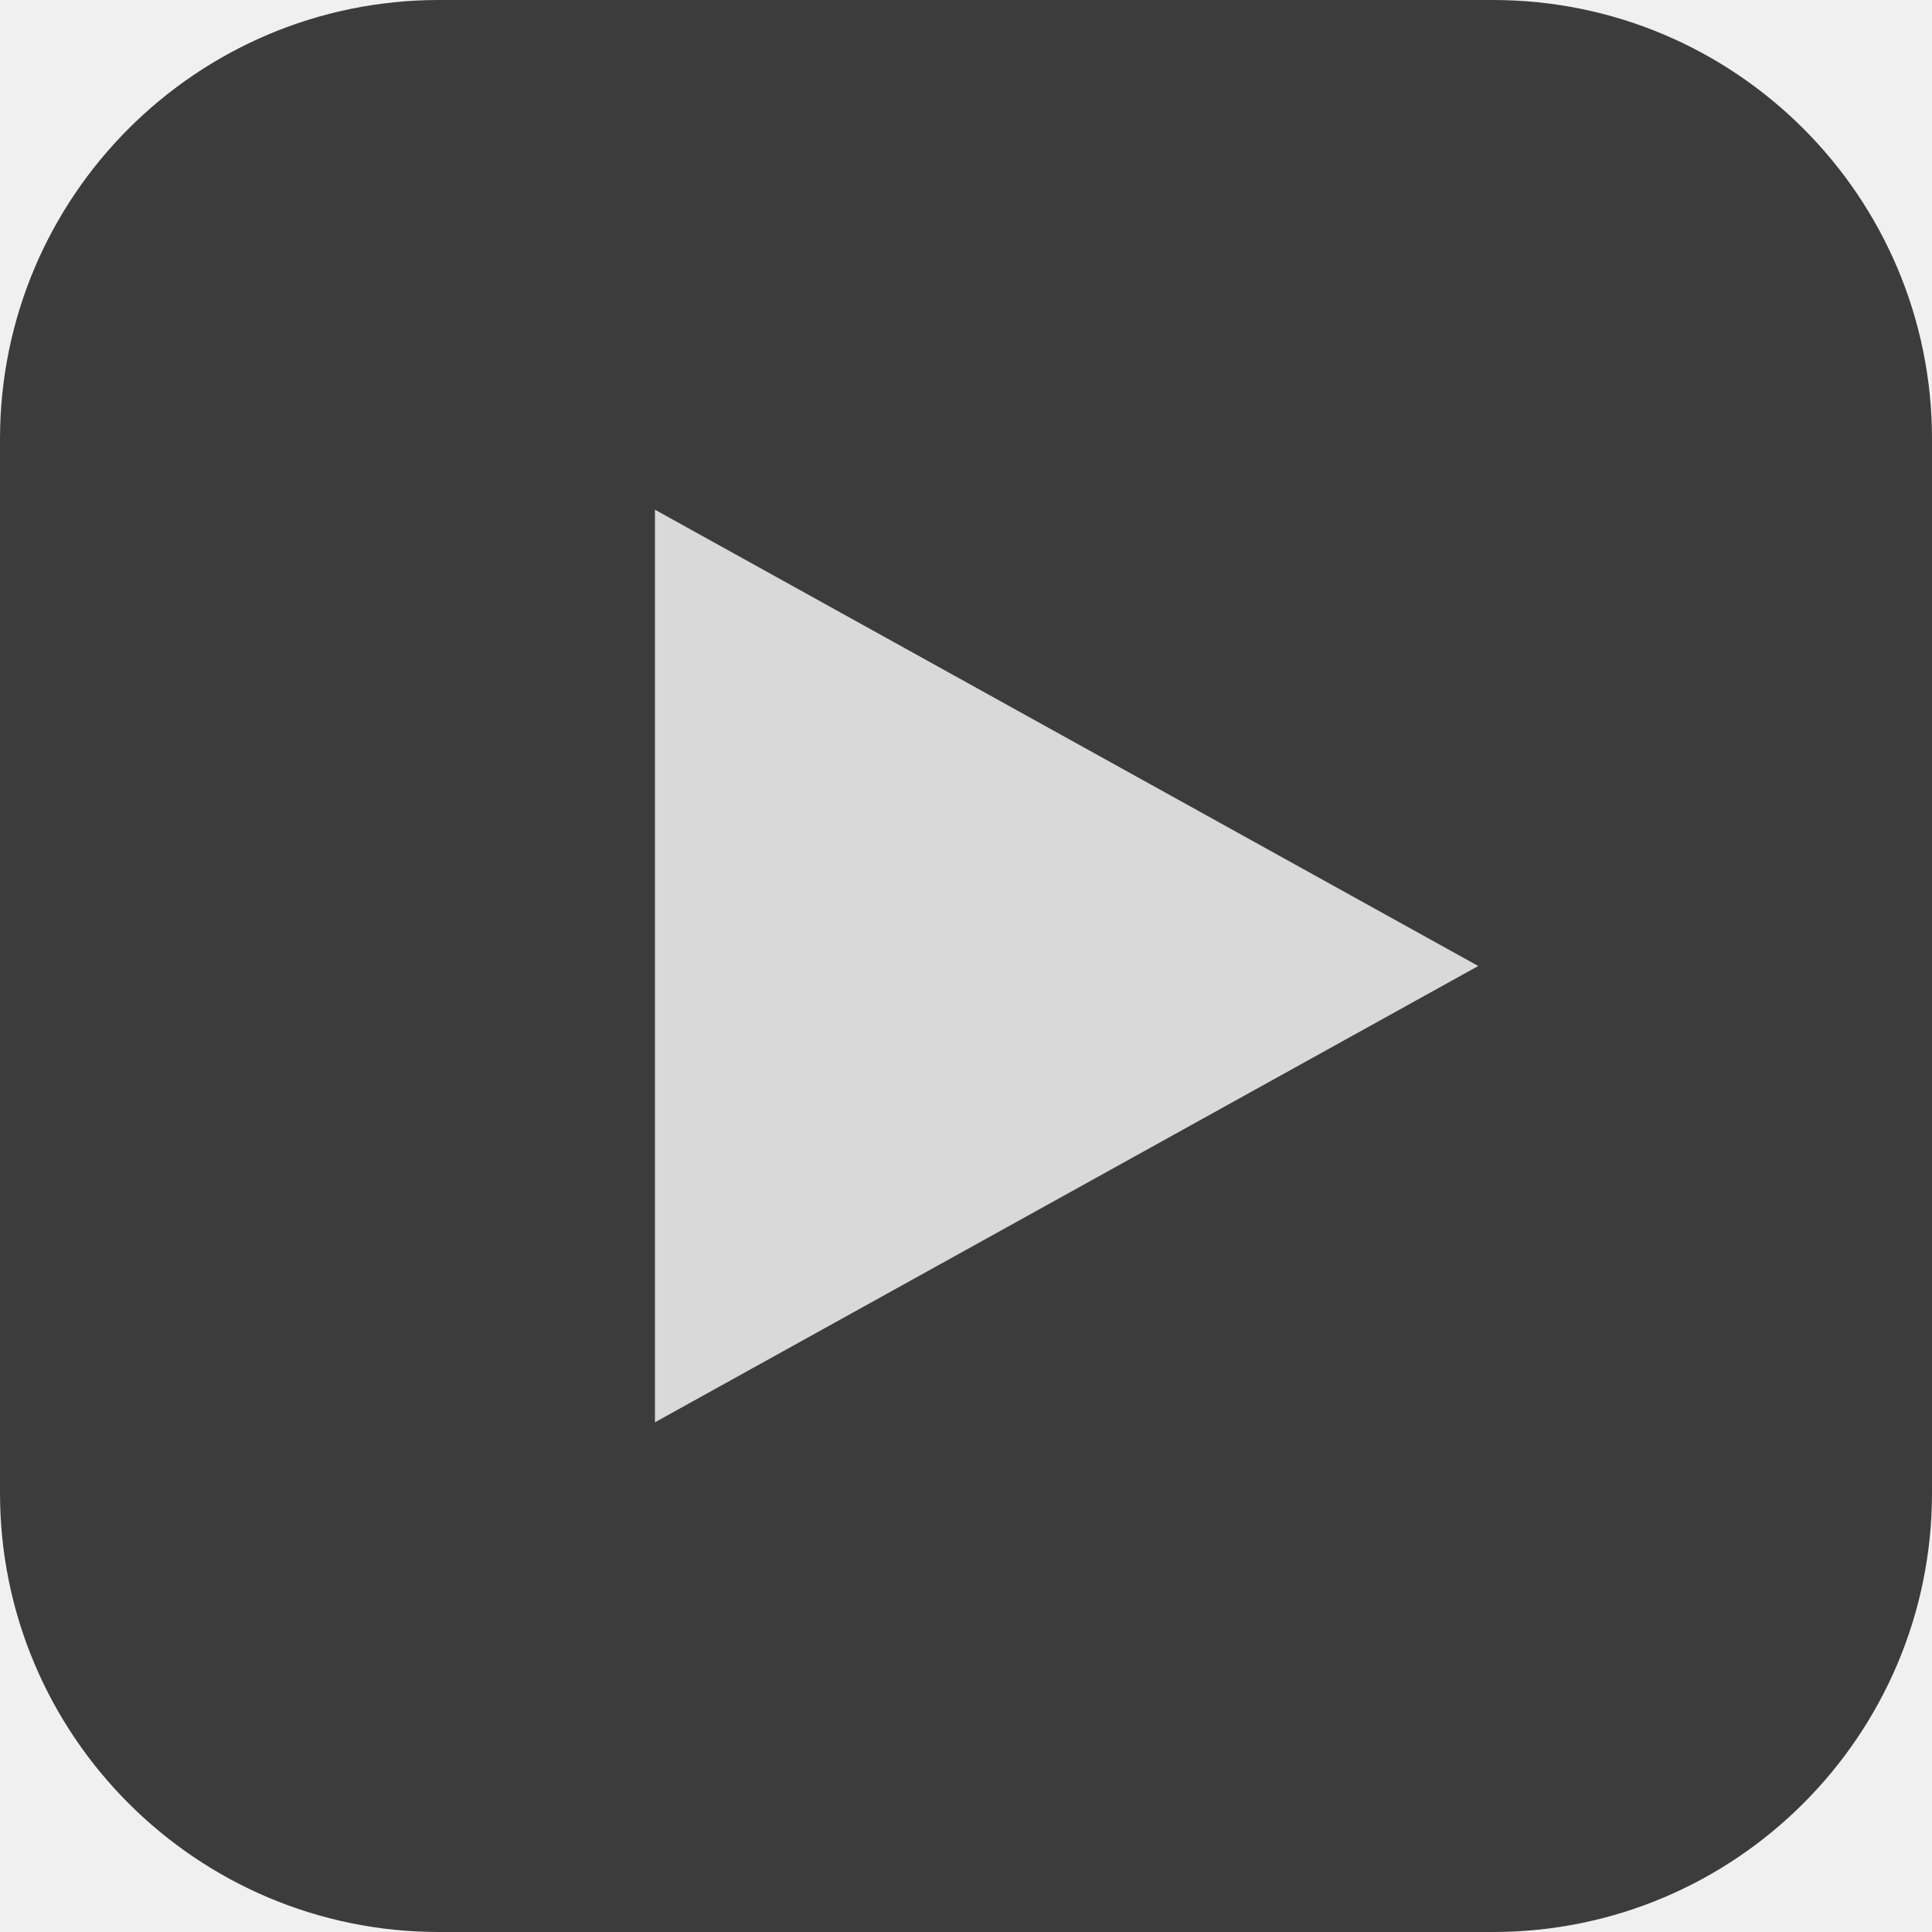
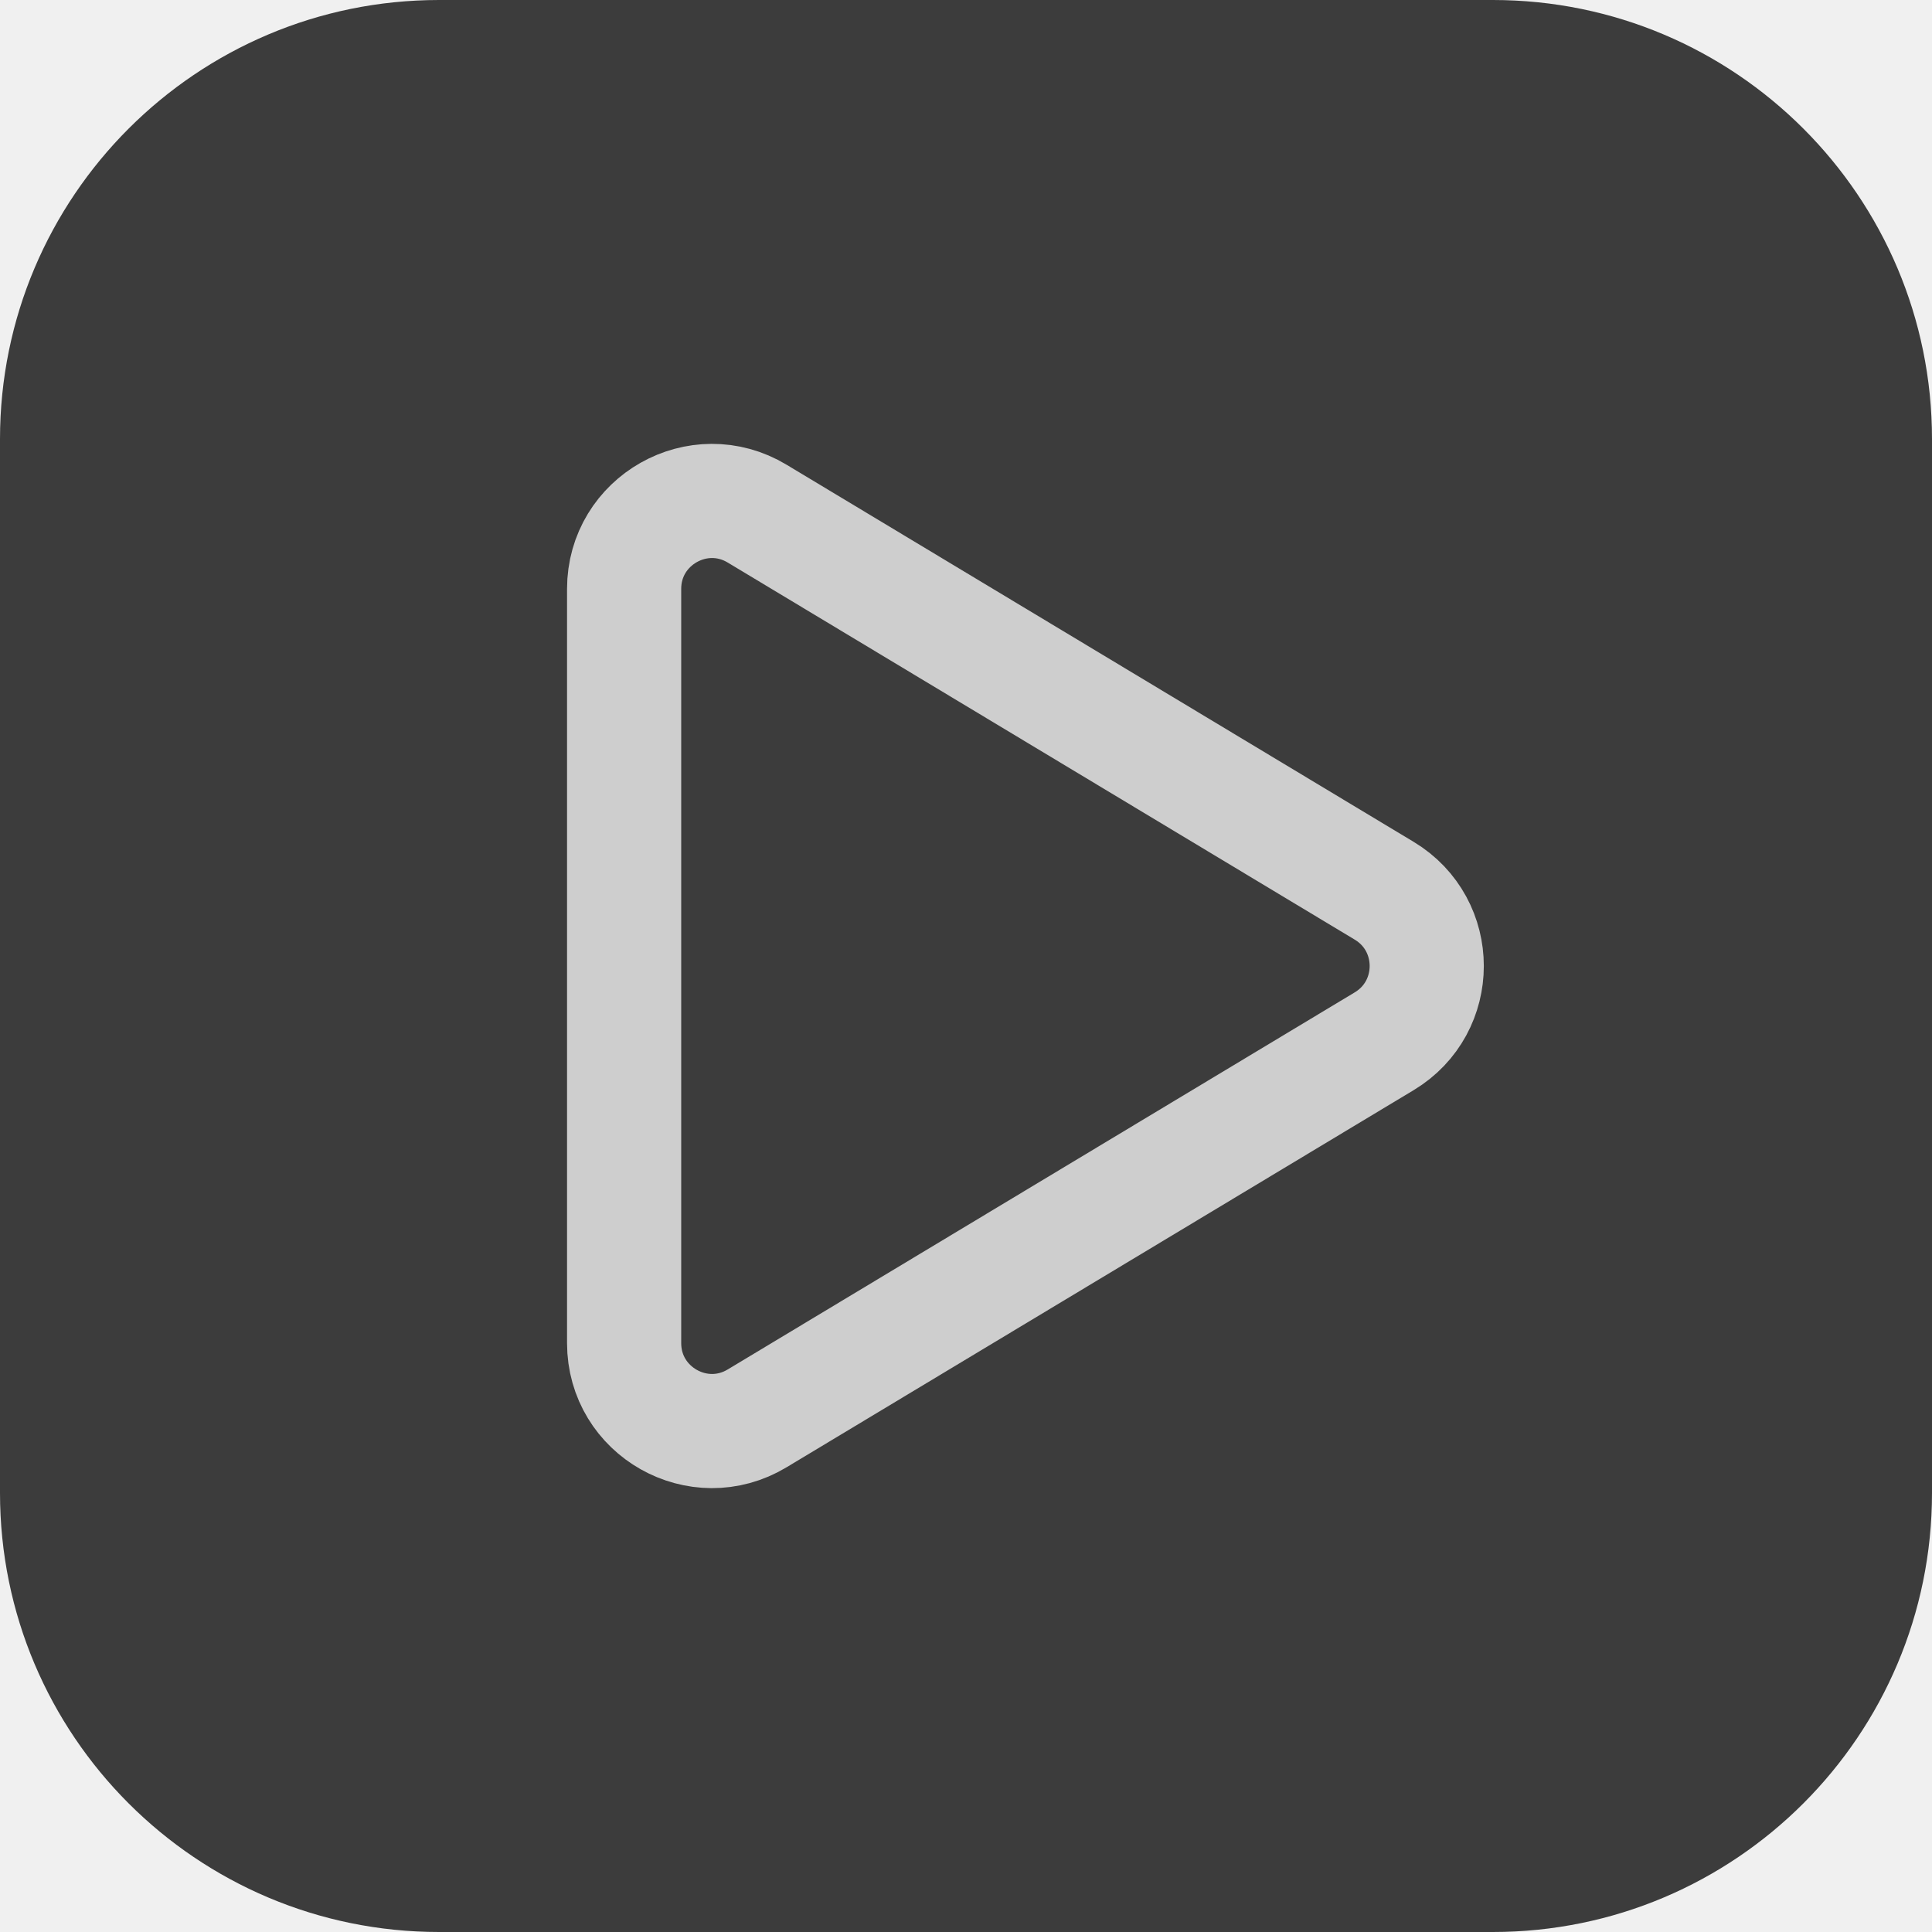
<svg xmlns="http://www.w3.org/2000/svg" width="22" height="22" viewBox="0 0 22 22" fill="none">
  <g>
    <g id="Version-copy">
      <path id="Rounded-Rectangle-copy" fill-rule="evenodd" clip-rule="evenodd" d="M0 17C0 19.761 2.239 22 5 22H17C19.761 22 22 19.761 22 17V5C22 2.239 19.761 0 17 0H5C2.239 0 0 2.239 0 5V17Z" fill="#000000" fill-opacity="0.75" />
    </g>
    <g id="play">
-       <path d="M16.833 11L7.458 16.196L7.458 5.804L16.833 11Z" fill="#D9D9D9" />
+       <path d="M15.762 10.143C16.408 10.532 16.408 11.468 15.762 11.857L8.622 16.151C7.956 16.552 7.107 16.072 7.107 15.294L7.107 6.706C7.107 5.928 7.956 5.448 8.622 5.849L15.762 10.143Z" stroke="#FFFFFF" stroke-opacity="0.75" stroke-width="1.3" />
    </g>
  </g>
</svg>
